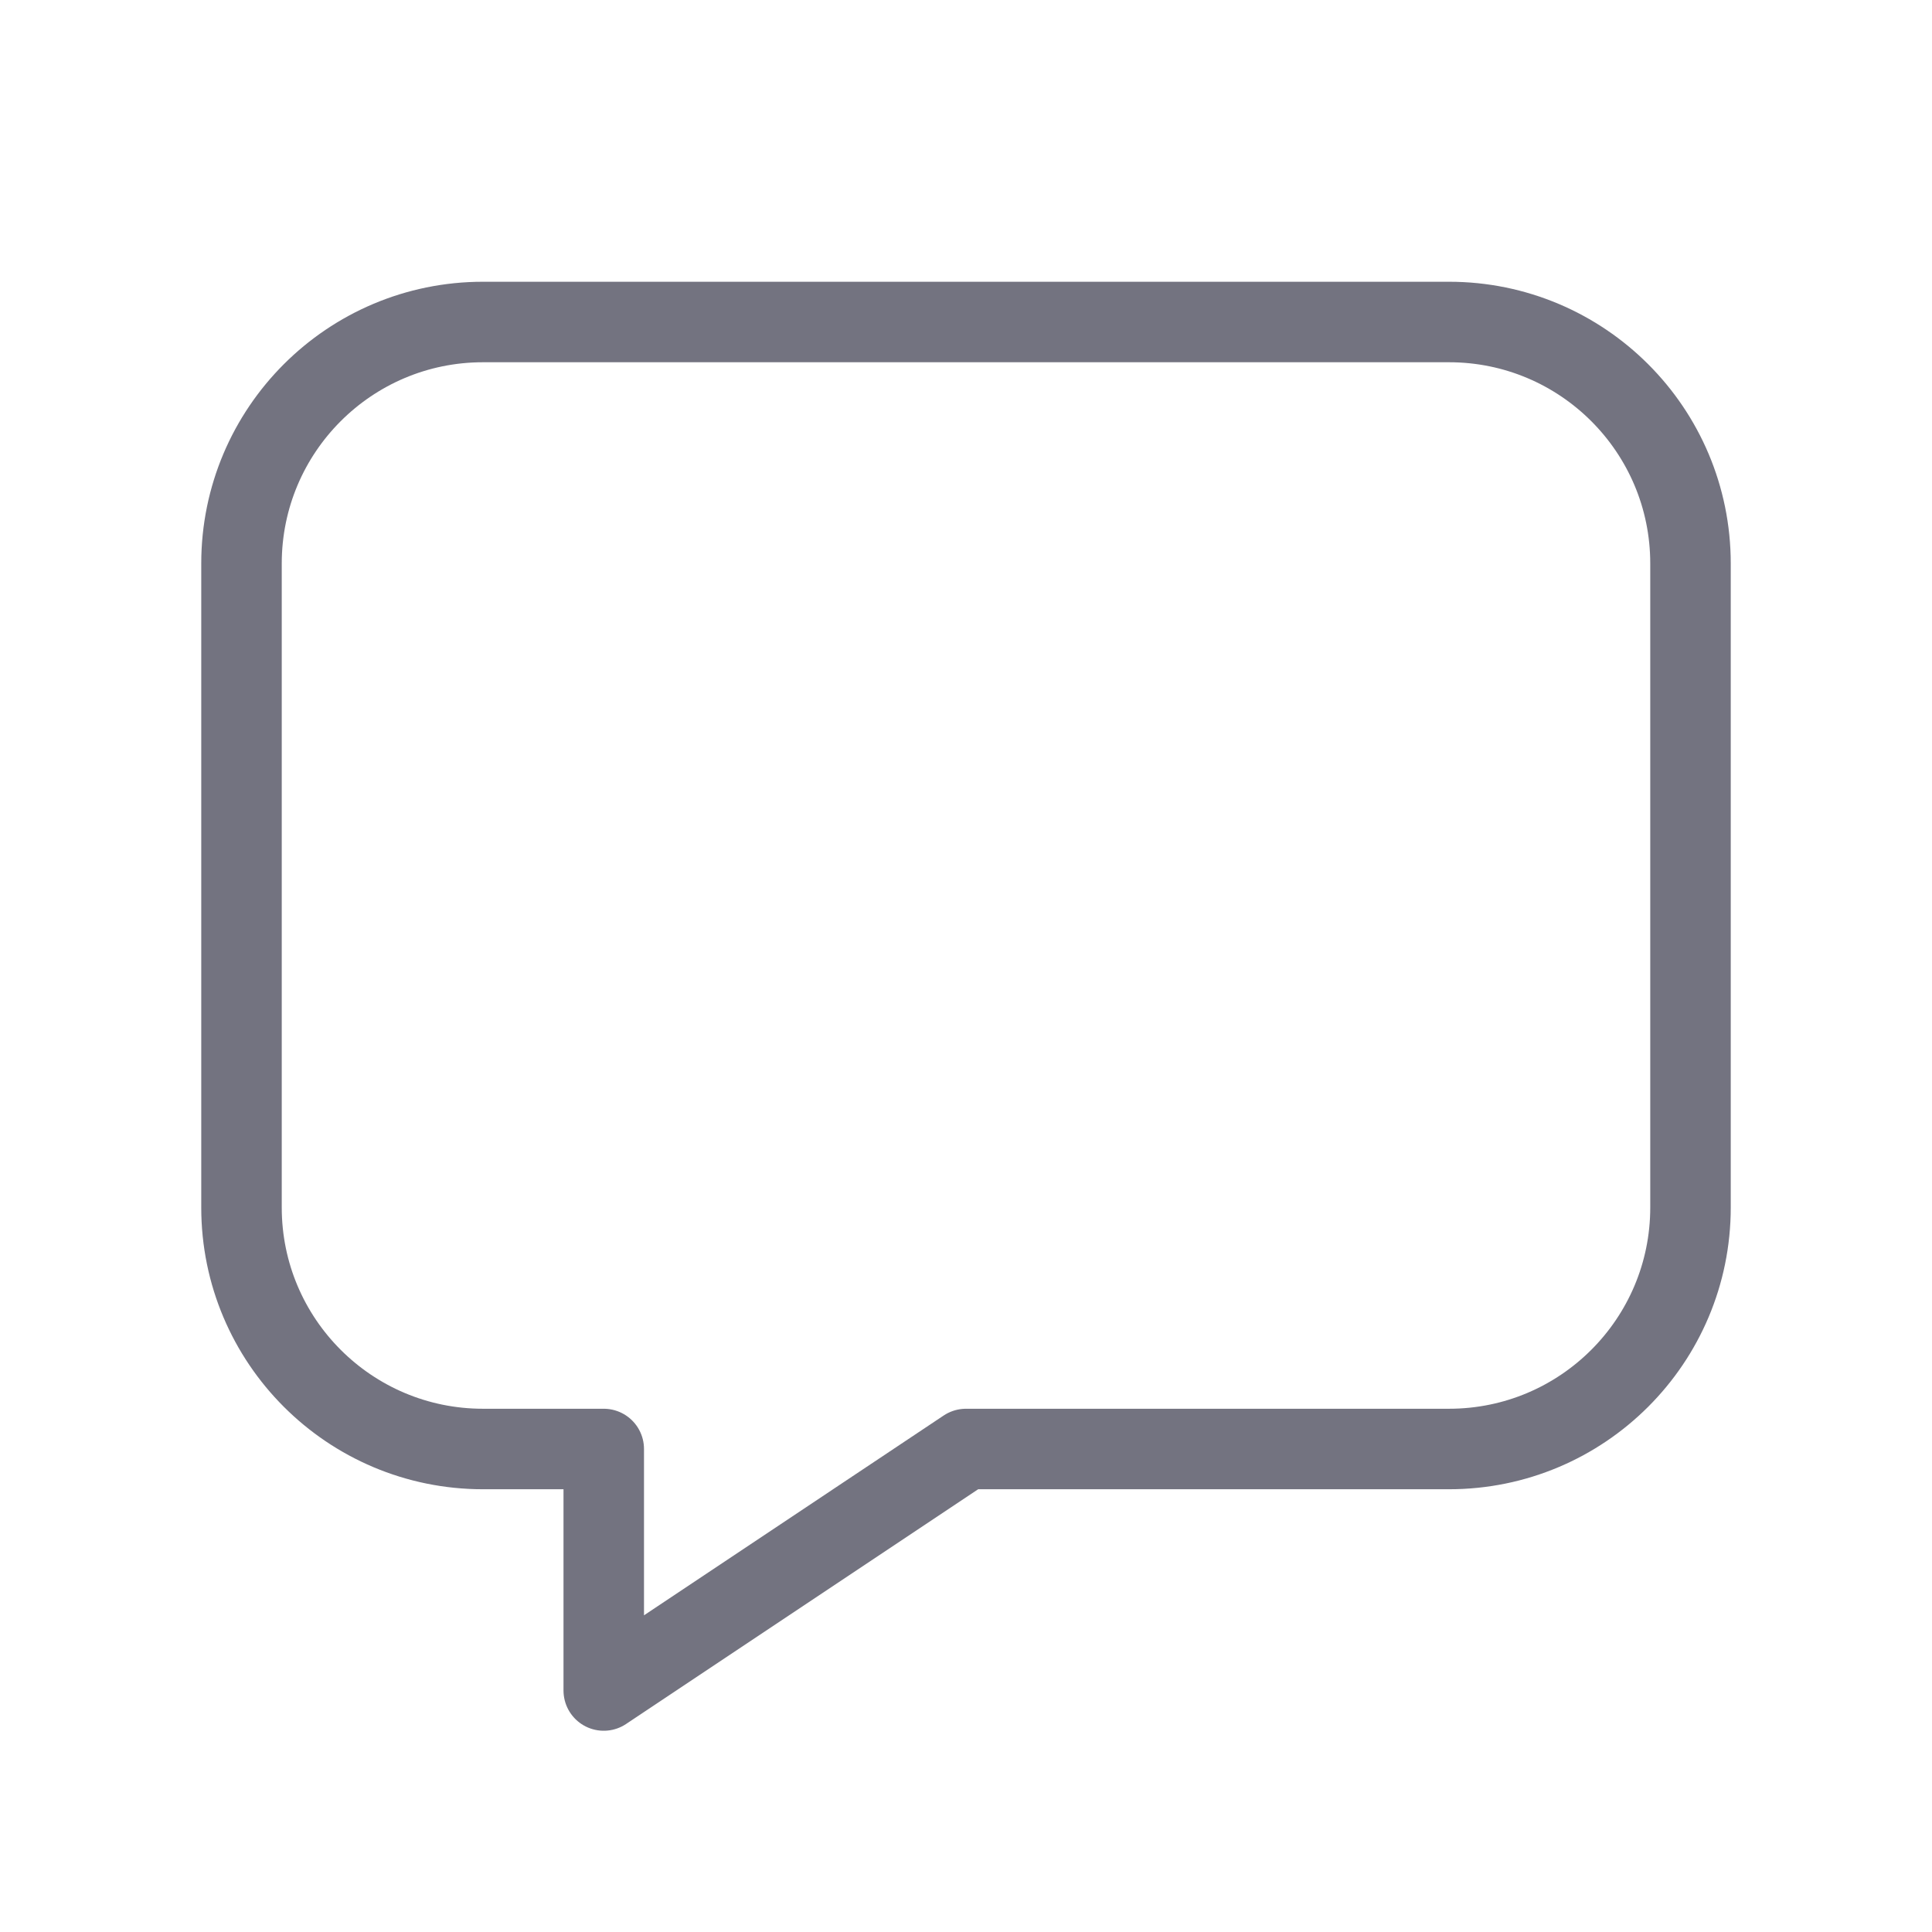
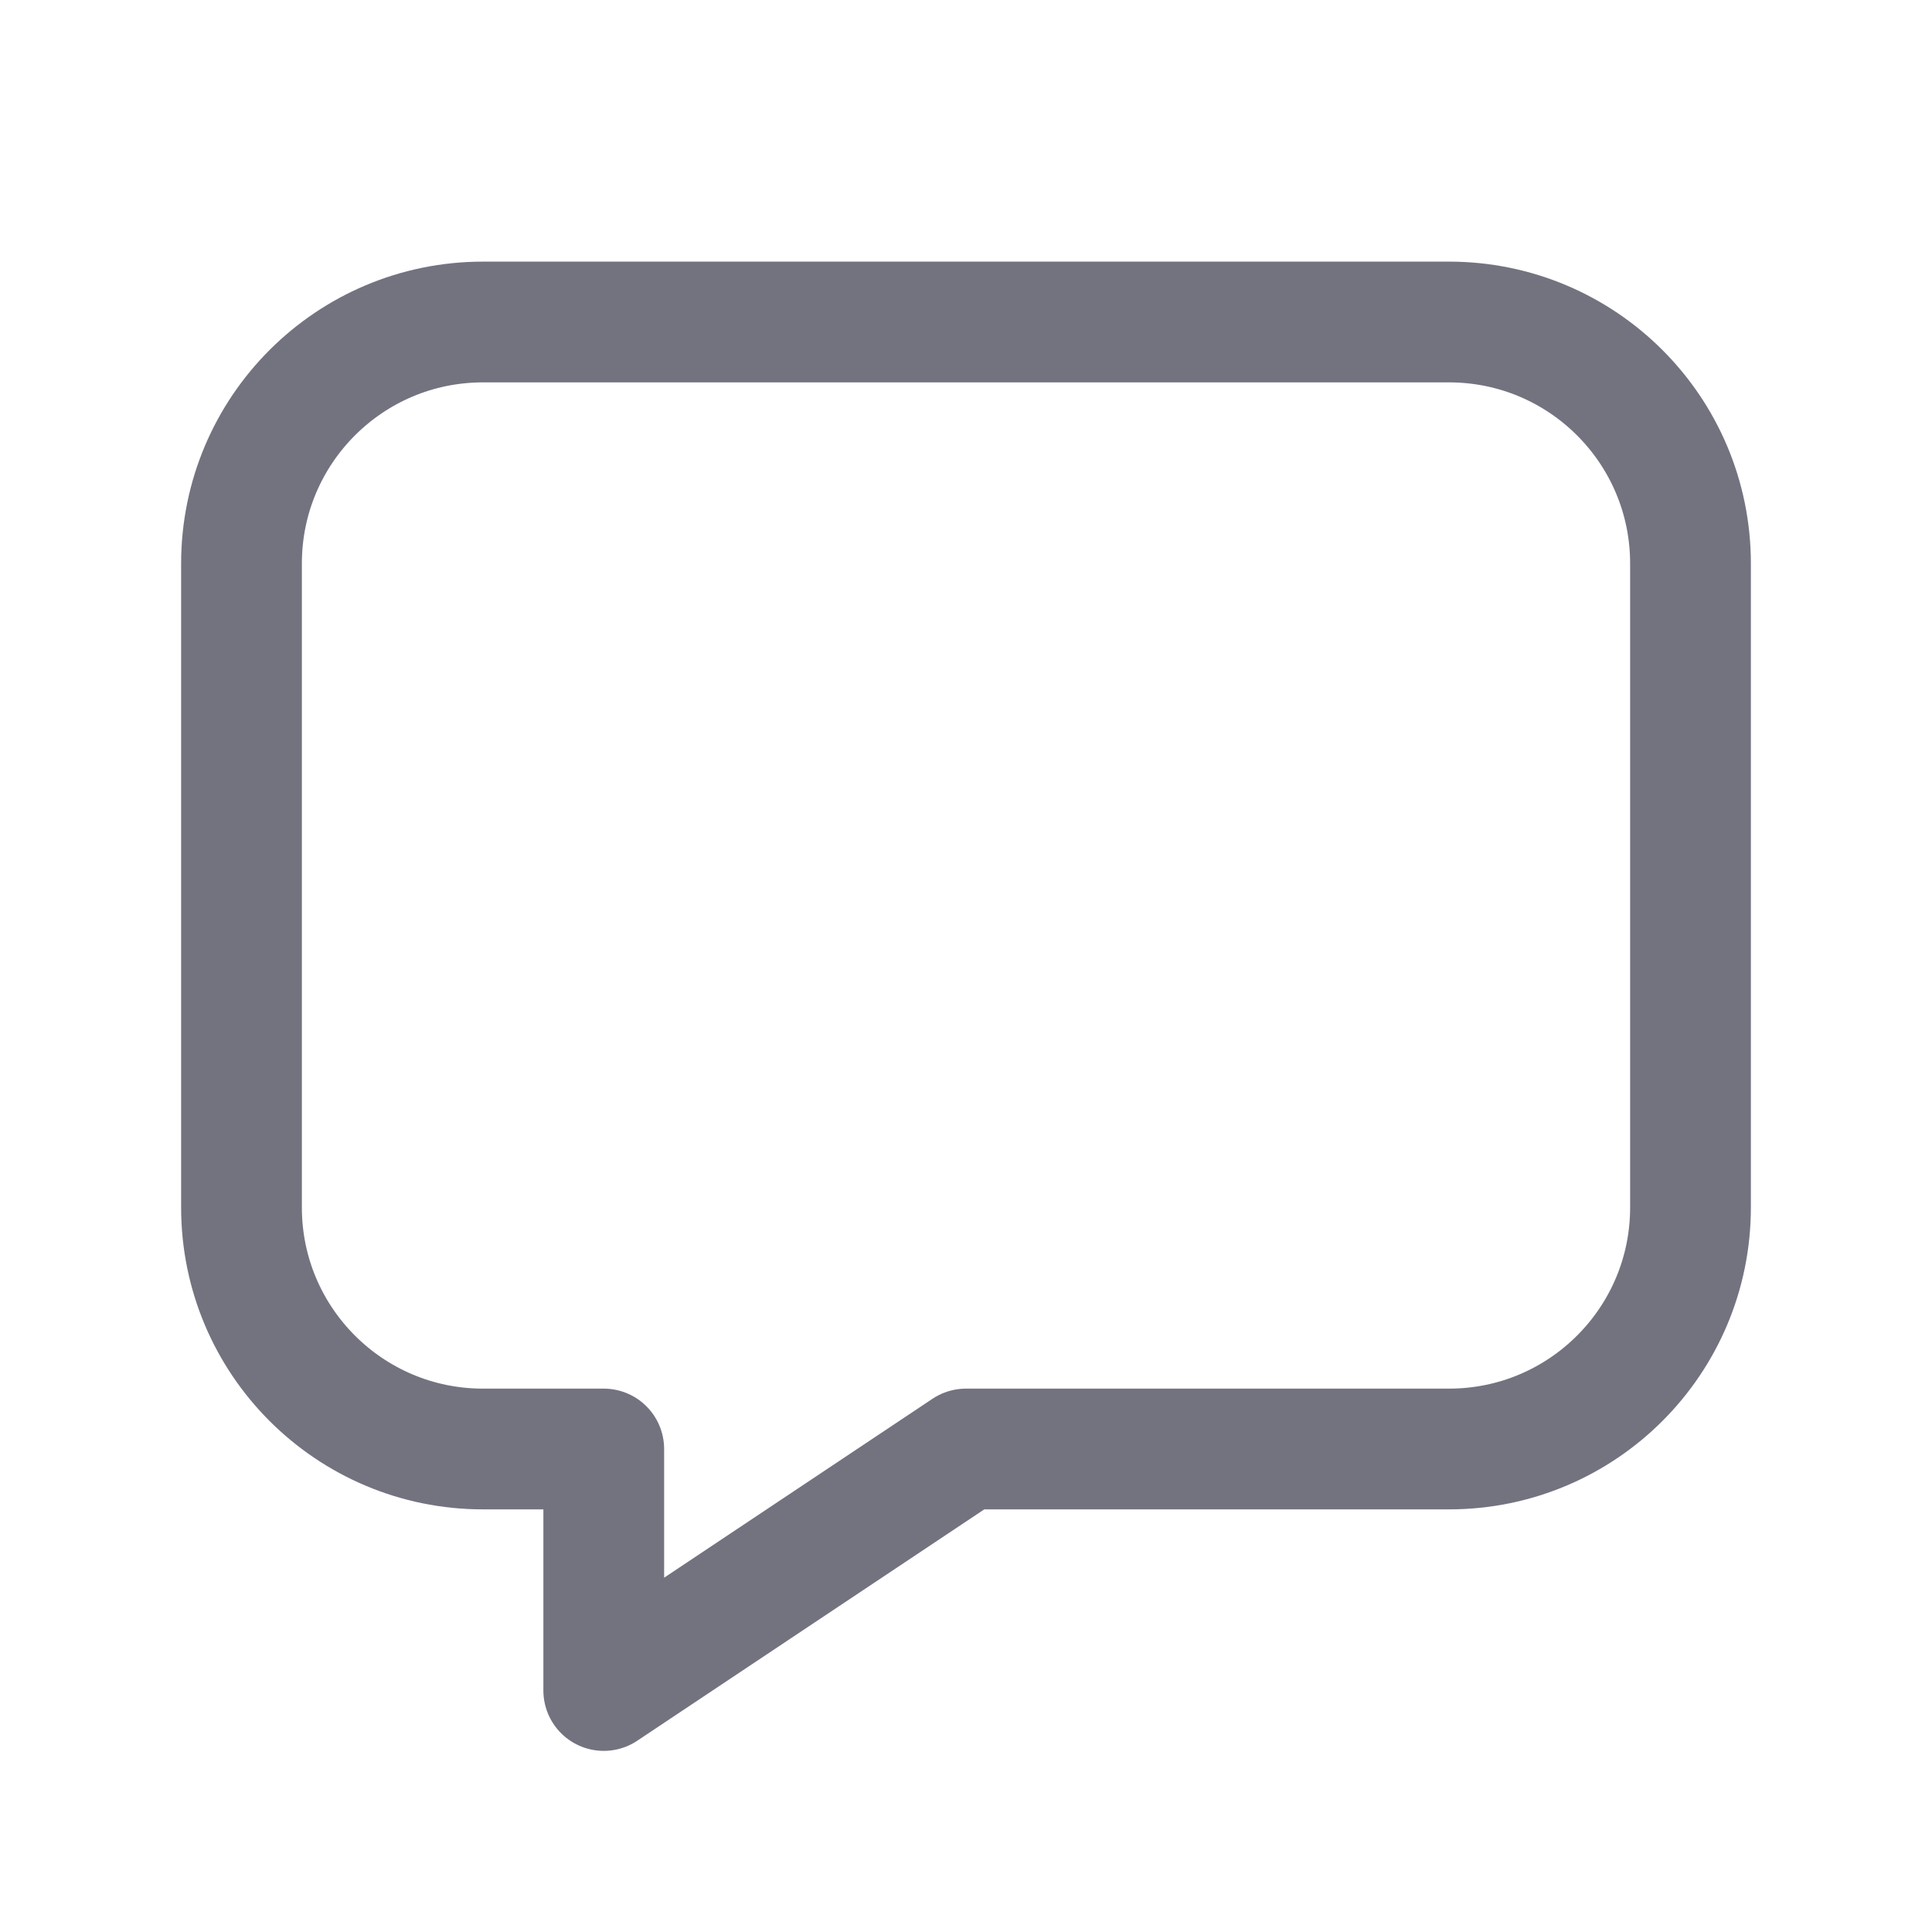
<svg xmlns="http://www.w3.org/2000/svg" width="24" height="24" viewBox="0 0 24 24" fill="none">
-   <path fill-rule="evenodd" clip-rule="evenodd" d="M12 18H18C19.657 18 21 16.657 21 15V7C21 5.343 19.657 4 18 4H6C4.343 4 3 5.343 3 7V15C3 16.657 4.343 18 6 18H7.5V21L12 18Z" stroke="#737380" strokeWidth="1.5" stroke-linecap="round" stroke-linejoin="round" />
+   <path fill-rule="evenodd" clip-rule="evenodd" d="M12 18H18C19.657 18 21 16.657 21 15V7C21 5.343 19.657 4 18 4H6C4.343 4 3 5.343 3 7V15C3 16.657 4.343 18 6 18H7.5V21L12 18Z" stroke="#737380" stroke-width="1.5" stroke-linecap="round" stroke-linejoin="round" />
</svg>
